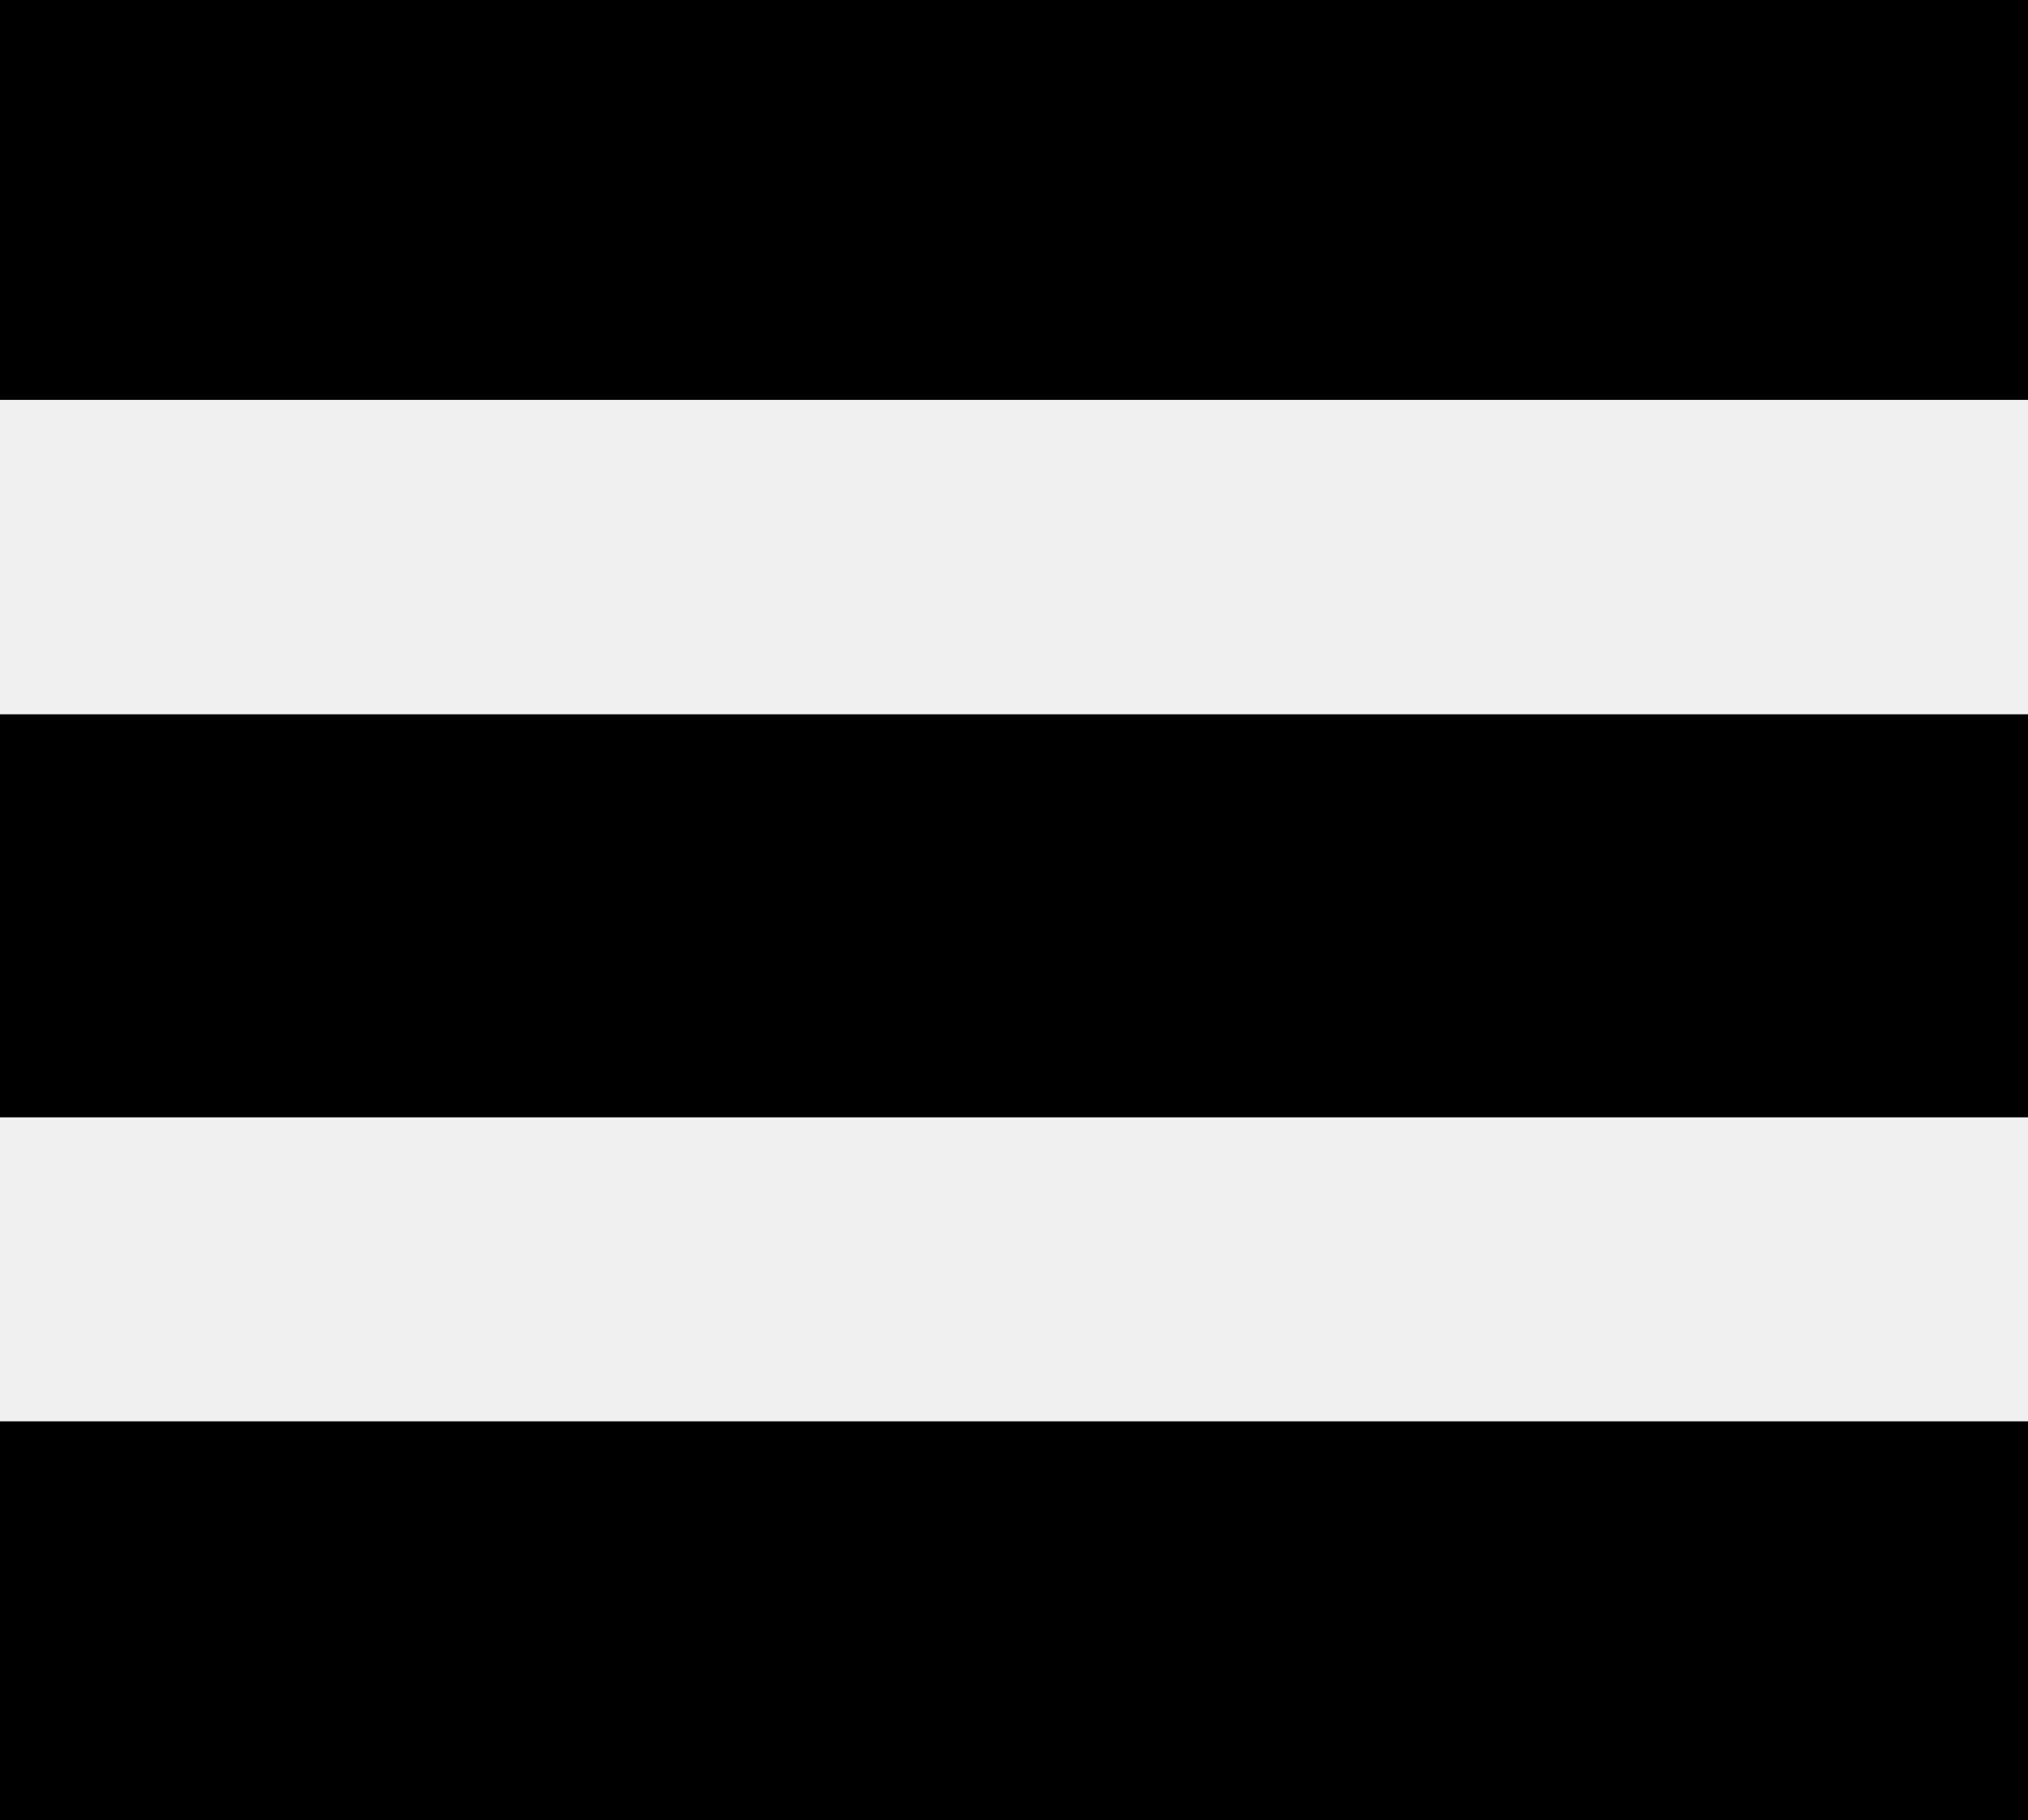
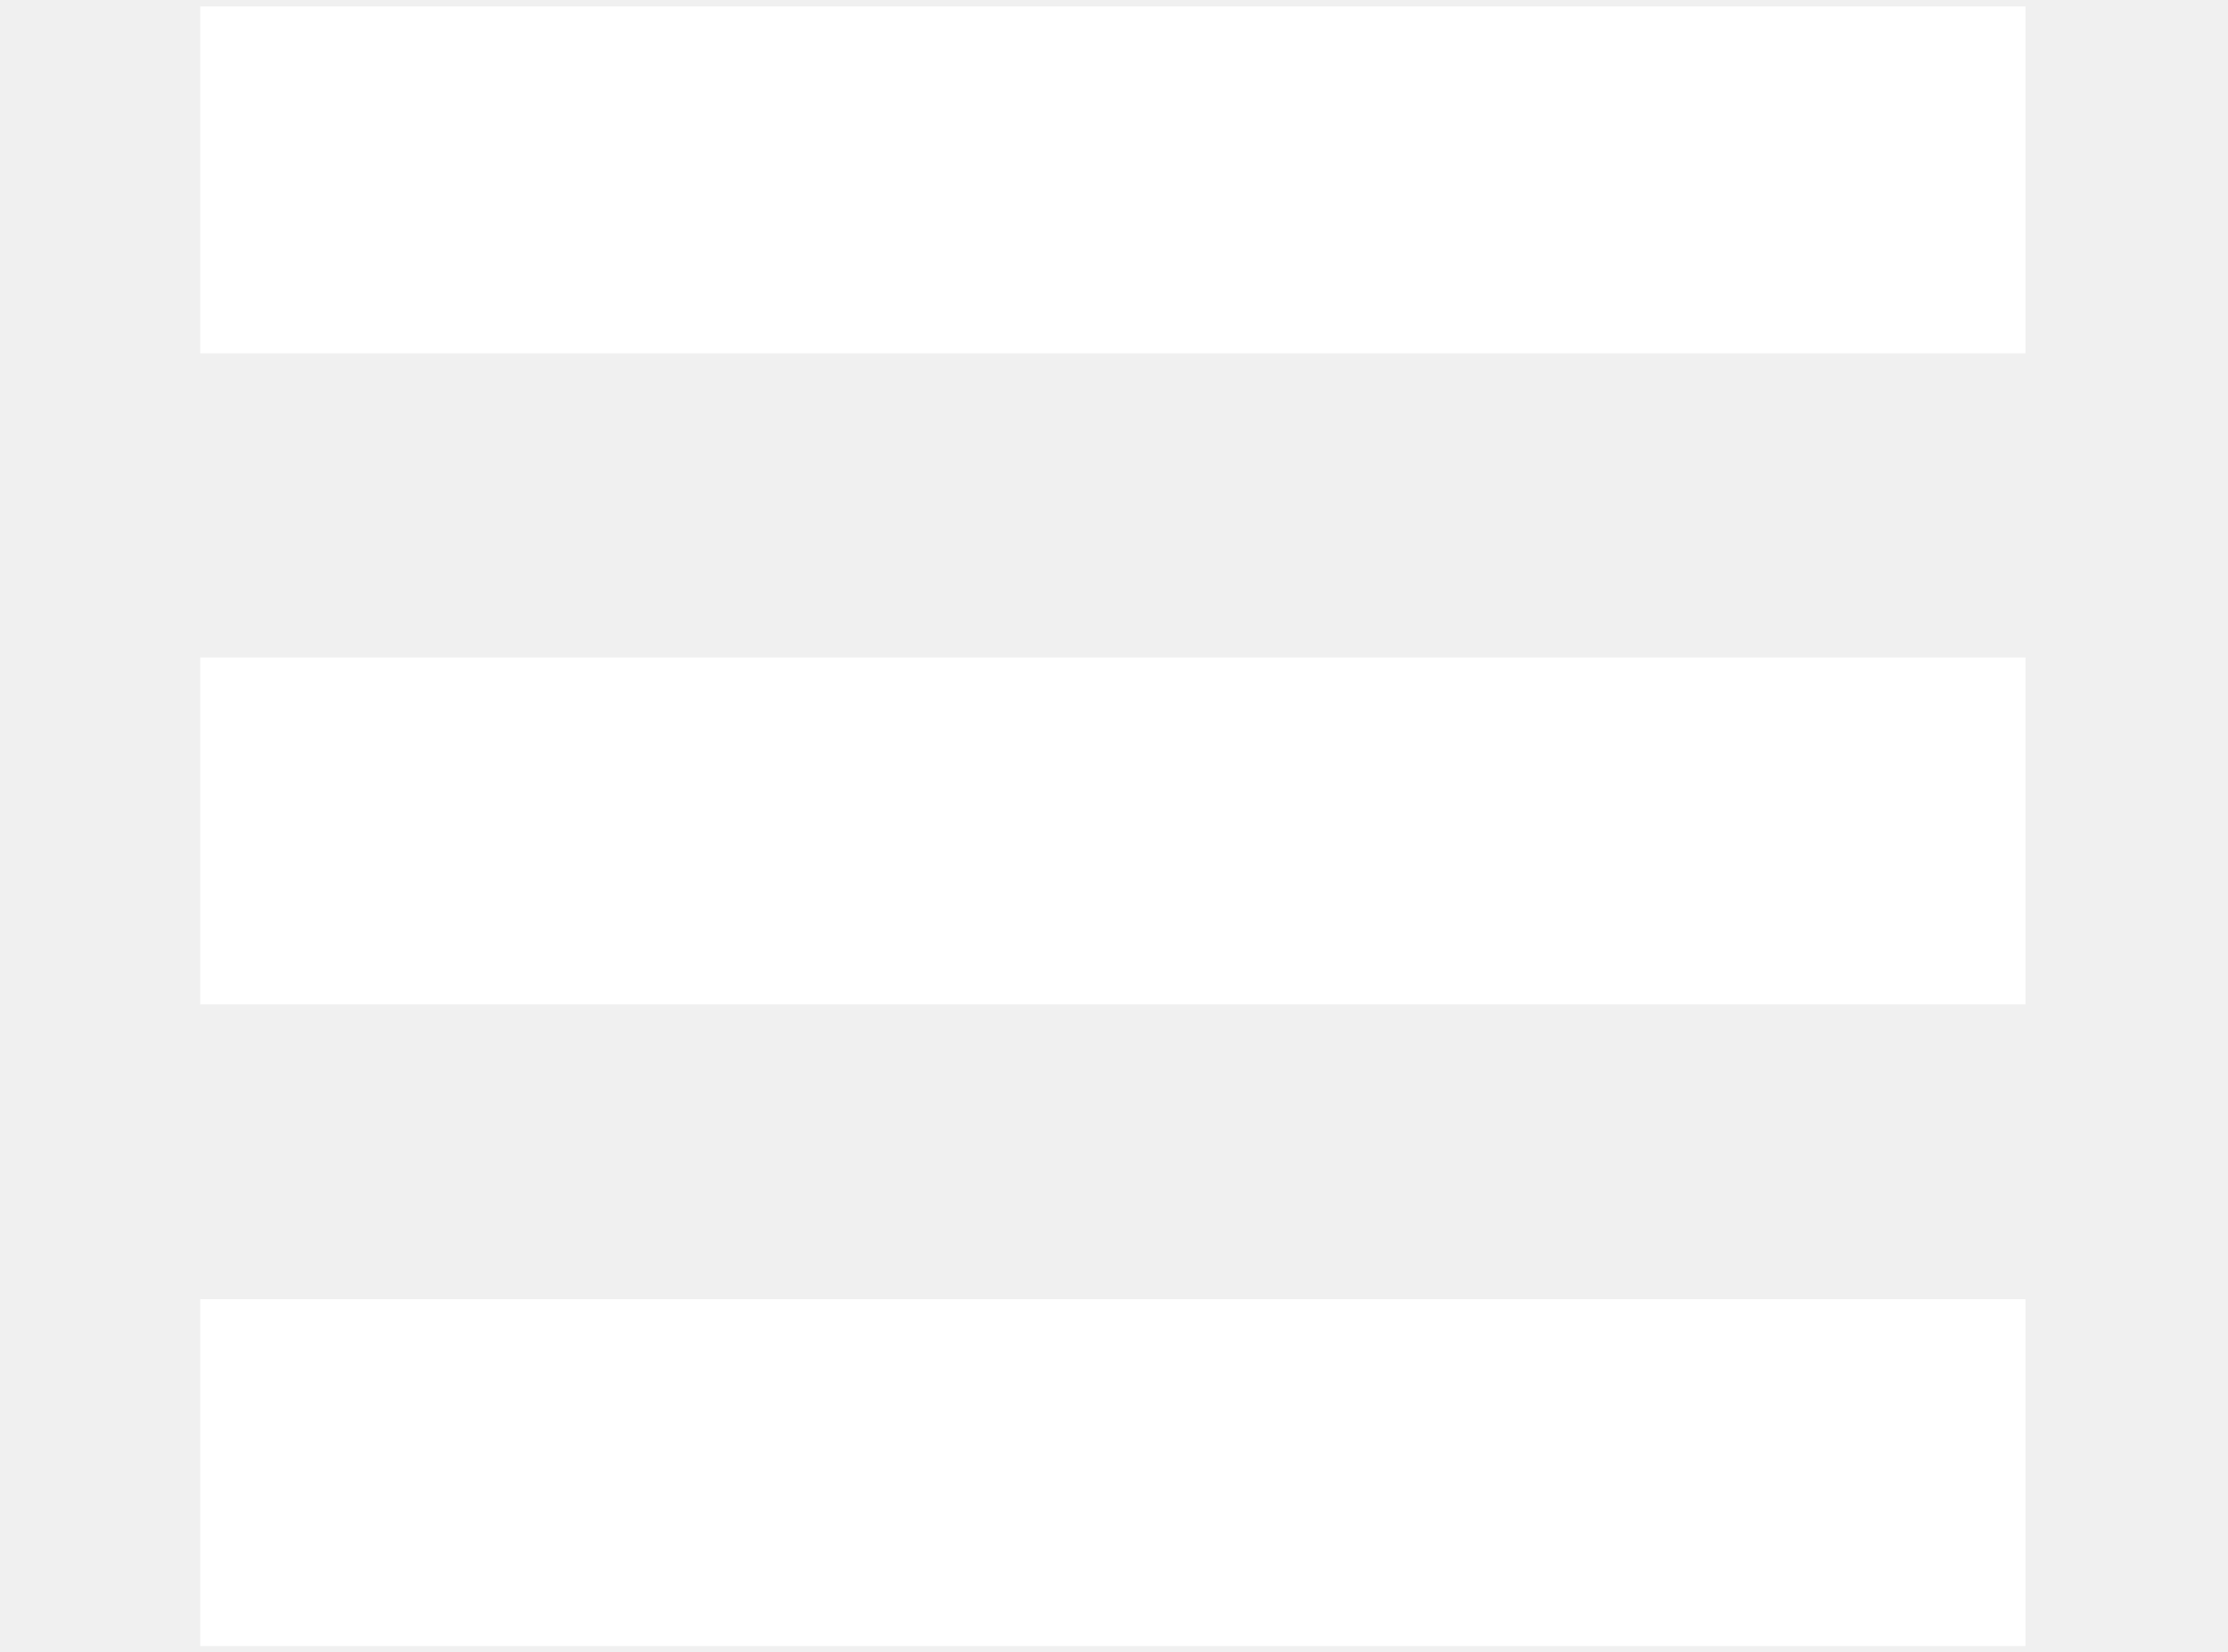
- <svg xmlns="http://www.w3.org/2000/svg" xml:space="preserve" width="4.521mm" height="4.058mm" version="1.1" style="shape-rendering:geometricPrecision; text-rendering:geometricPrecision; image-rendering:optimizeQuality; fill-rule:evenodd; clip-rule:evenodd" viewBox="0 0 195 175">
+ <svg xmlns="http://www.w3.org/2000/svg" xml:space="preserve" width="9.521mm" height="7.058mm" version="1.1" style="shape-rendering:geometricPrecision; text-rendering:geometricPrecision; image-rendering:optimizeQuality; fill-rule:evenodd; clip-rule:evenodd" viewBox="0 0 195 175">
  <defs>
    <style type="text/css">
   
-     .str0 {stroke:black;stroke-width:8.643}
-     .fil0 {fill:black}
+     .str0 {stroke:white;stroke-width:6.643}
+     .fil0 {fill:white}
   
  </style>
  </defs>
  <g id="Capa_x0020_1">
    <g id="_295128176">
      <g>
        <rect class="fil0 str0" x="4" y="4" width="186.75" height="30.12" />
      </g>
      <g>
        <rect class="fil0 str0" x="4" y="73" width="186.75" height="30.12" />
      </g>
      <g>
        <rect class="fil0 str0" x="4" y="141" width="186.75" height="30.12" />
      </g>
    </g>
  </g>
</svg>
